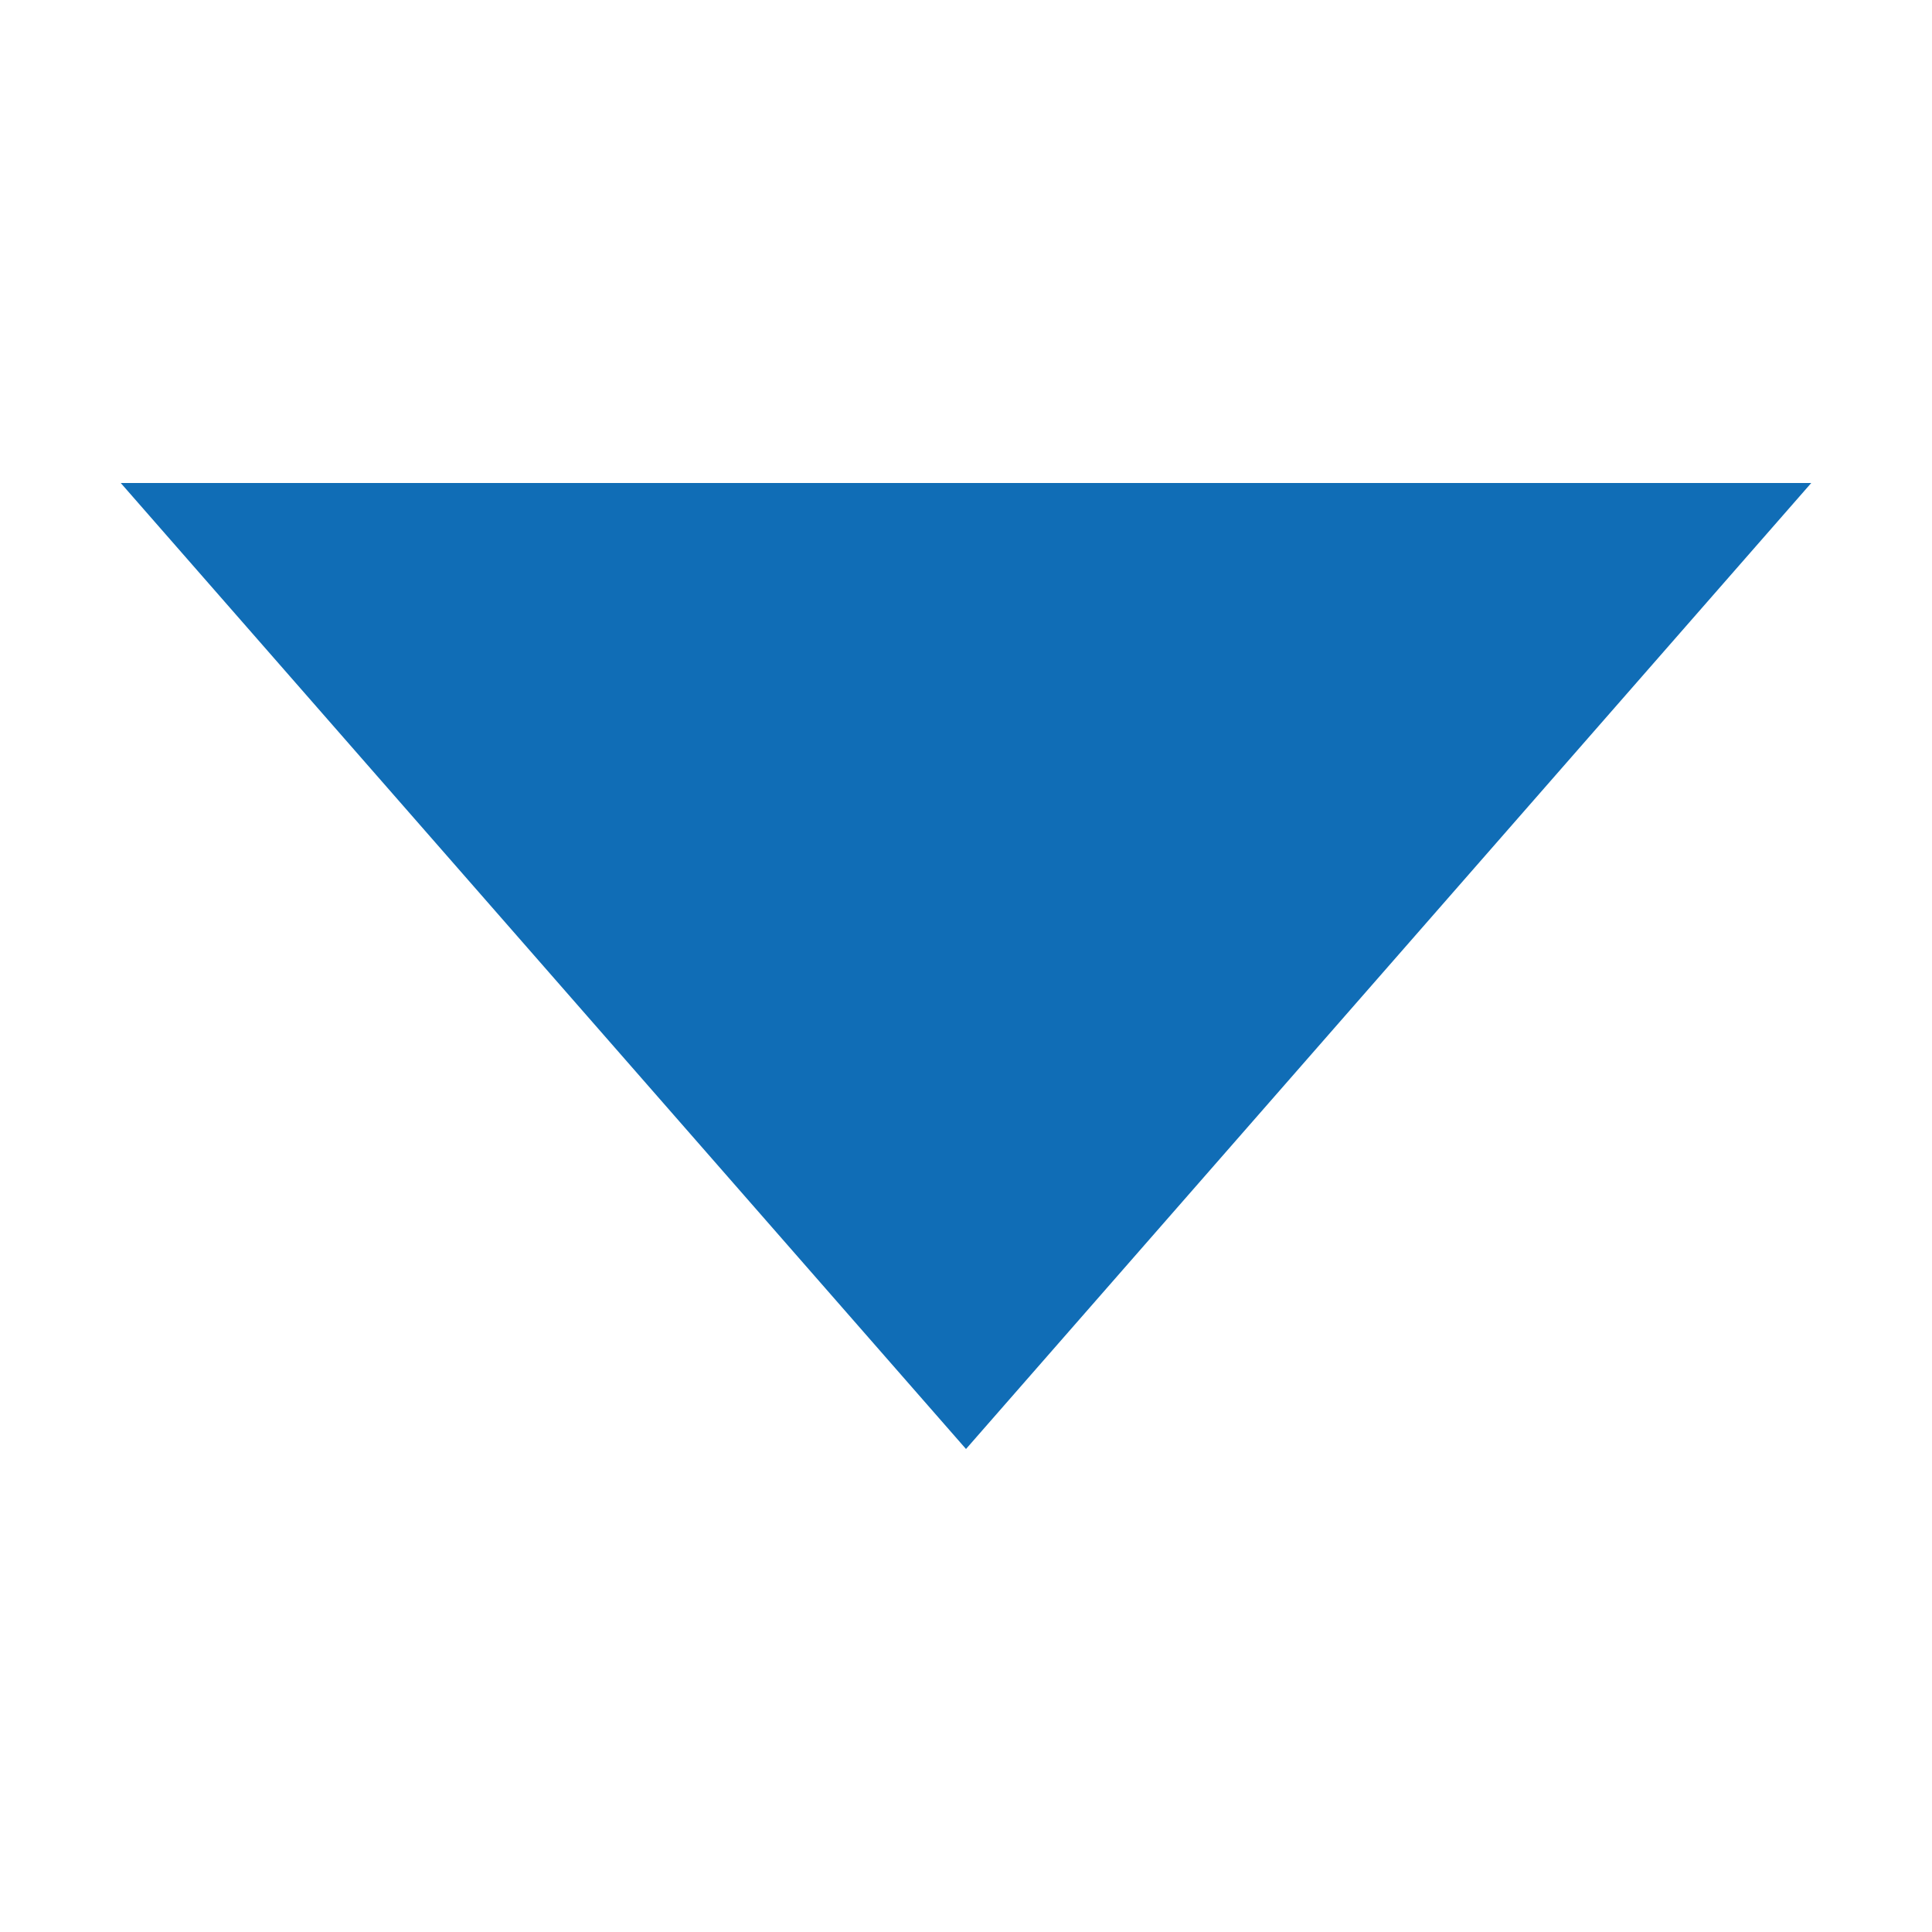
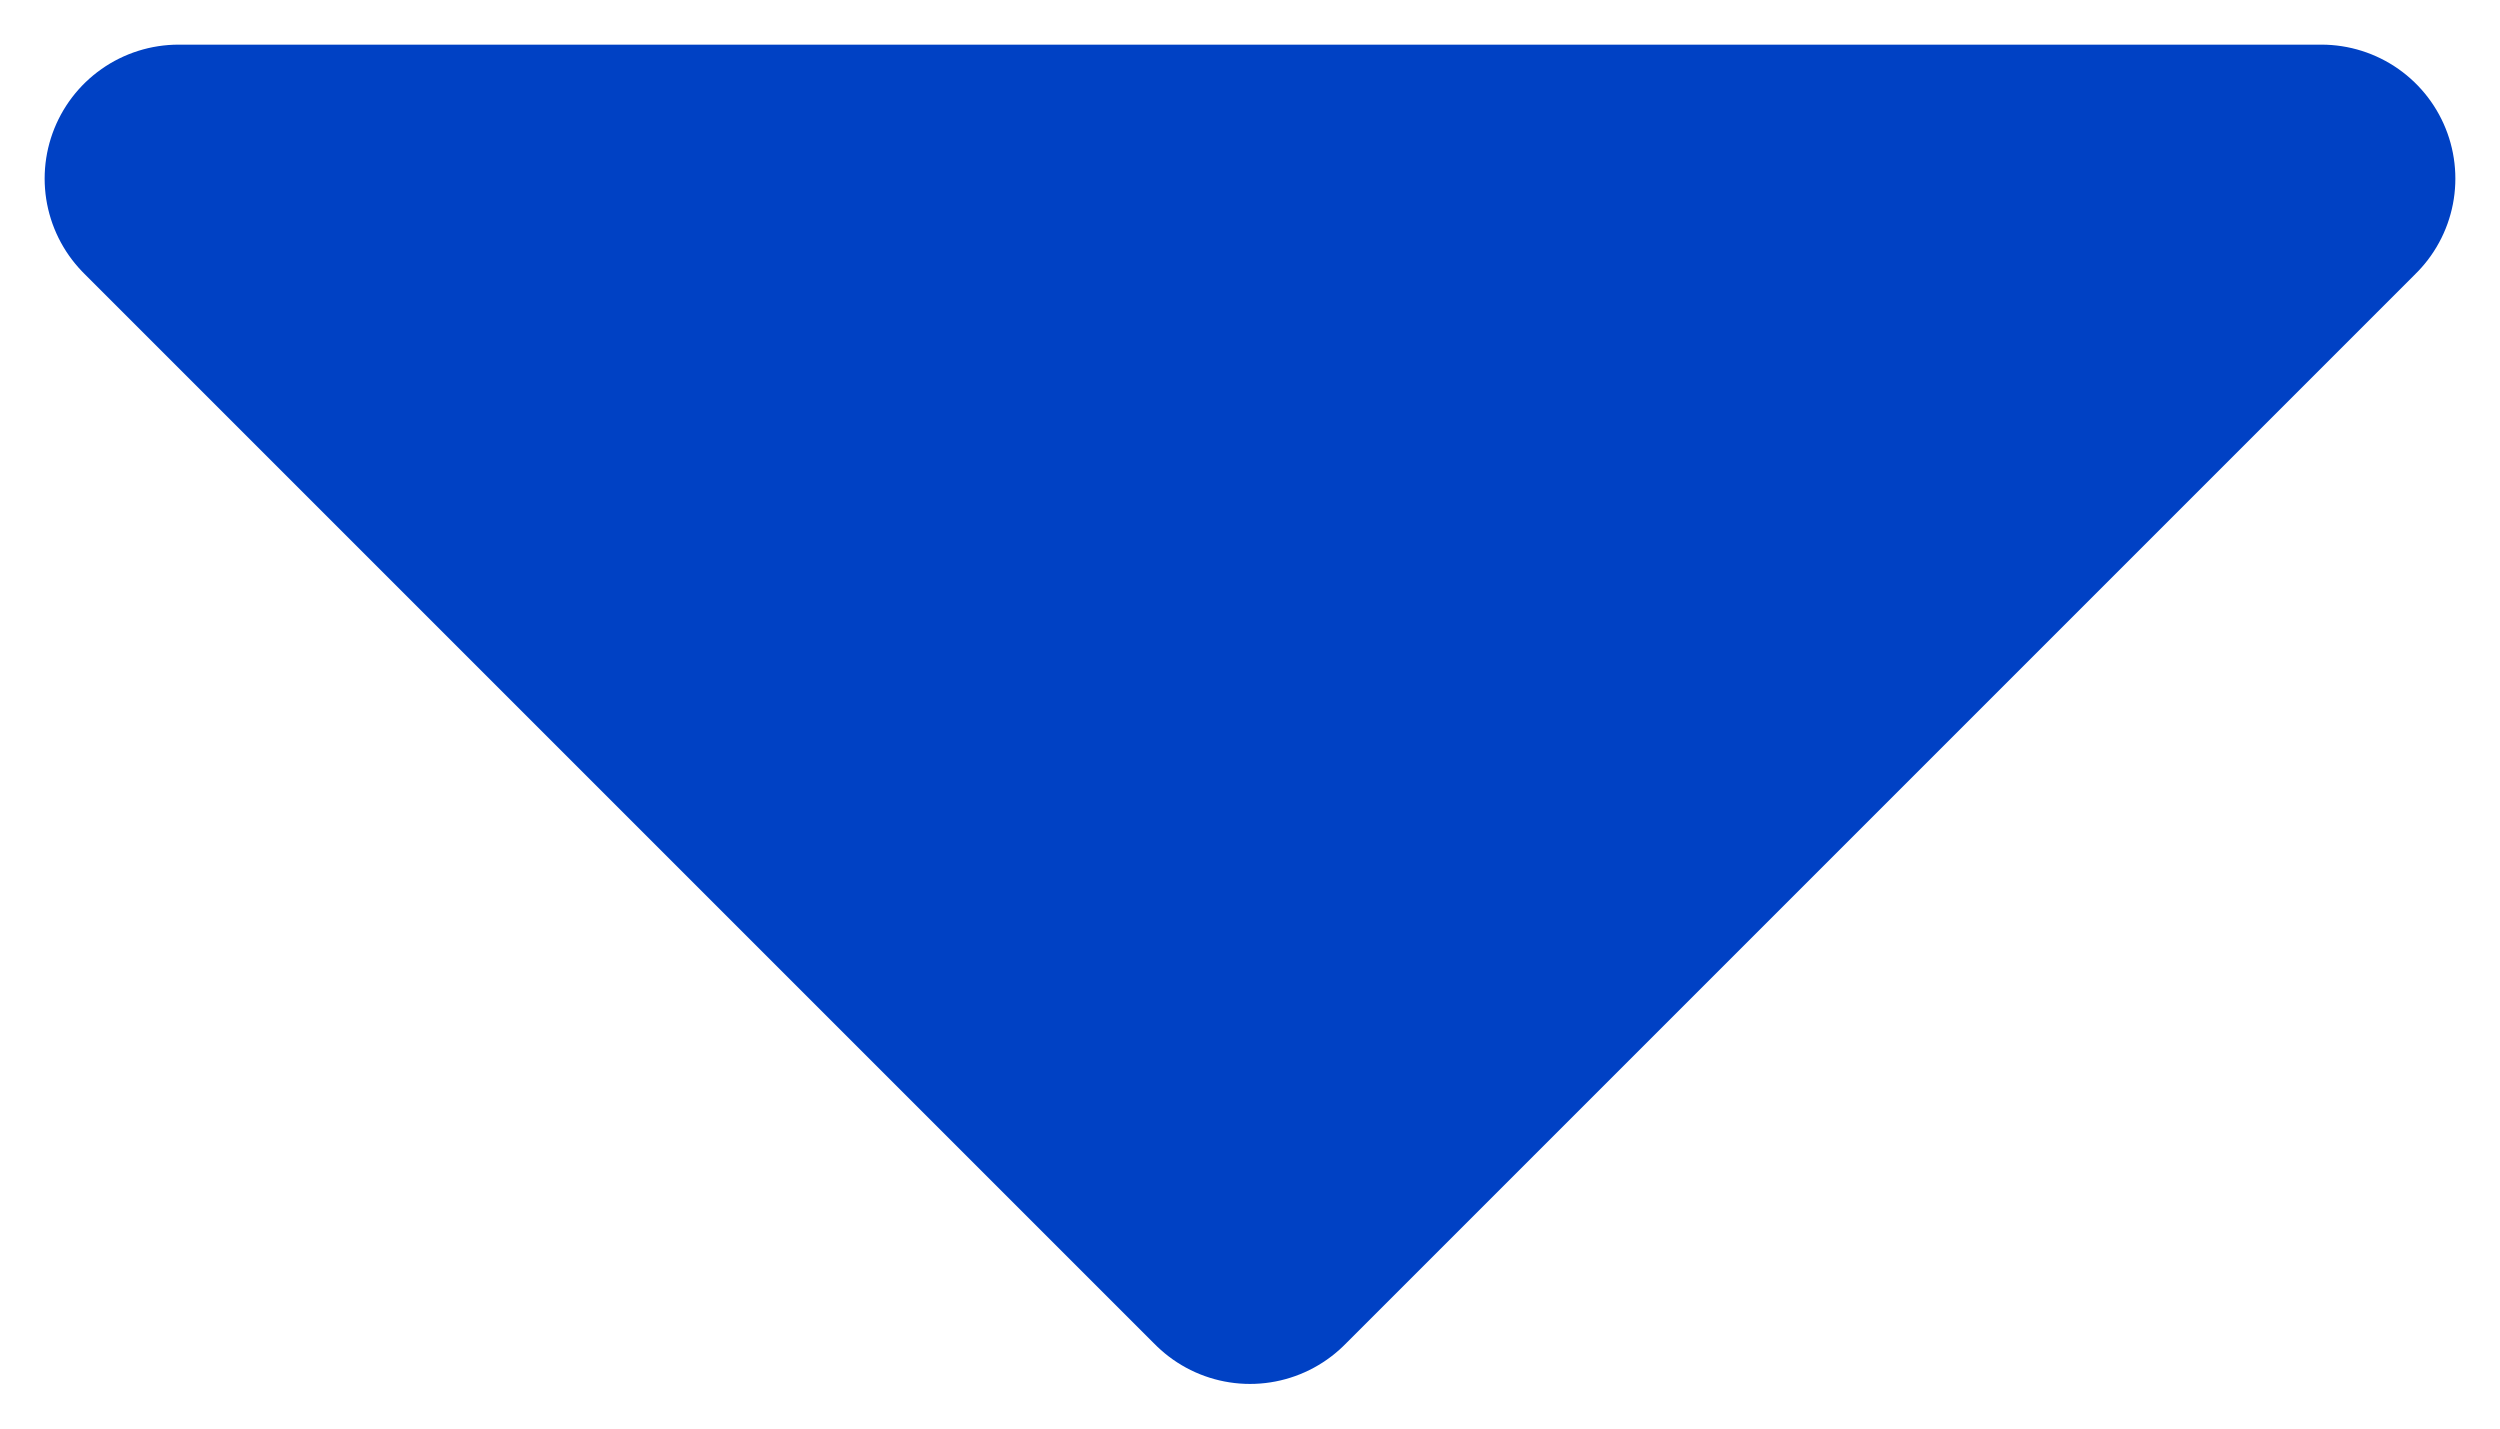
- <svg xmlns="http://www.w3.org/2000/svg" width="800px" height="800px" viewBox="0 0 1024 1024" class="icon" version="1.1" fill="#106DB6">
-   <g id="SVGRepo_bgCarrier" stroke-width="0" />
-   <g id="SVGRepo_tracerCarrier" stroke-linecap="round" stroke-linejoin="round" />
-   <g id="SVGRepo_iconCarrier">
-     <path d="M512 768l448-512H64z" fill="#106DB6" />
-   </g>
+ <svg xmlns="http://www.w3.org/2000/svg" width="14" height="8" viewBox="0 0 14 8" fill="none">
+   <path d="M1 1L7 7L13 1L1 1Z" fill="#0041C4" stroke="#0041C4" stroke-width="1.5" stroke-linecap="round" stroke-linejoin="round" />
</svg>
